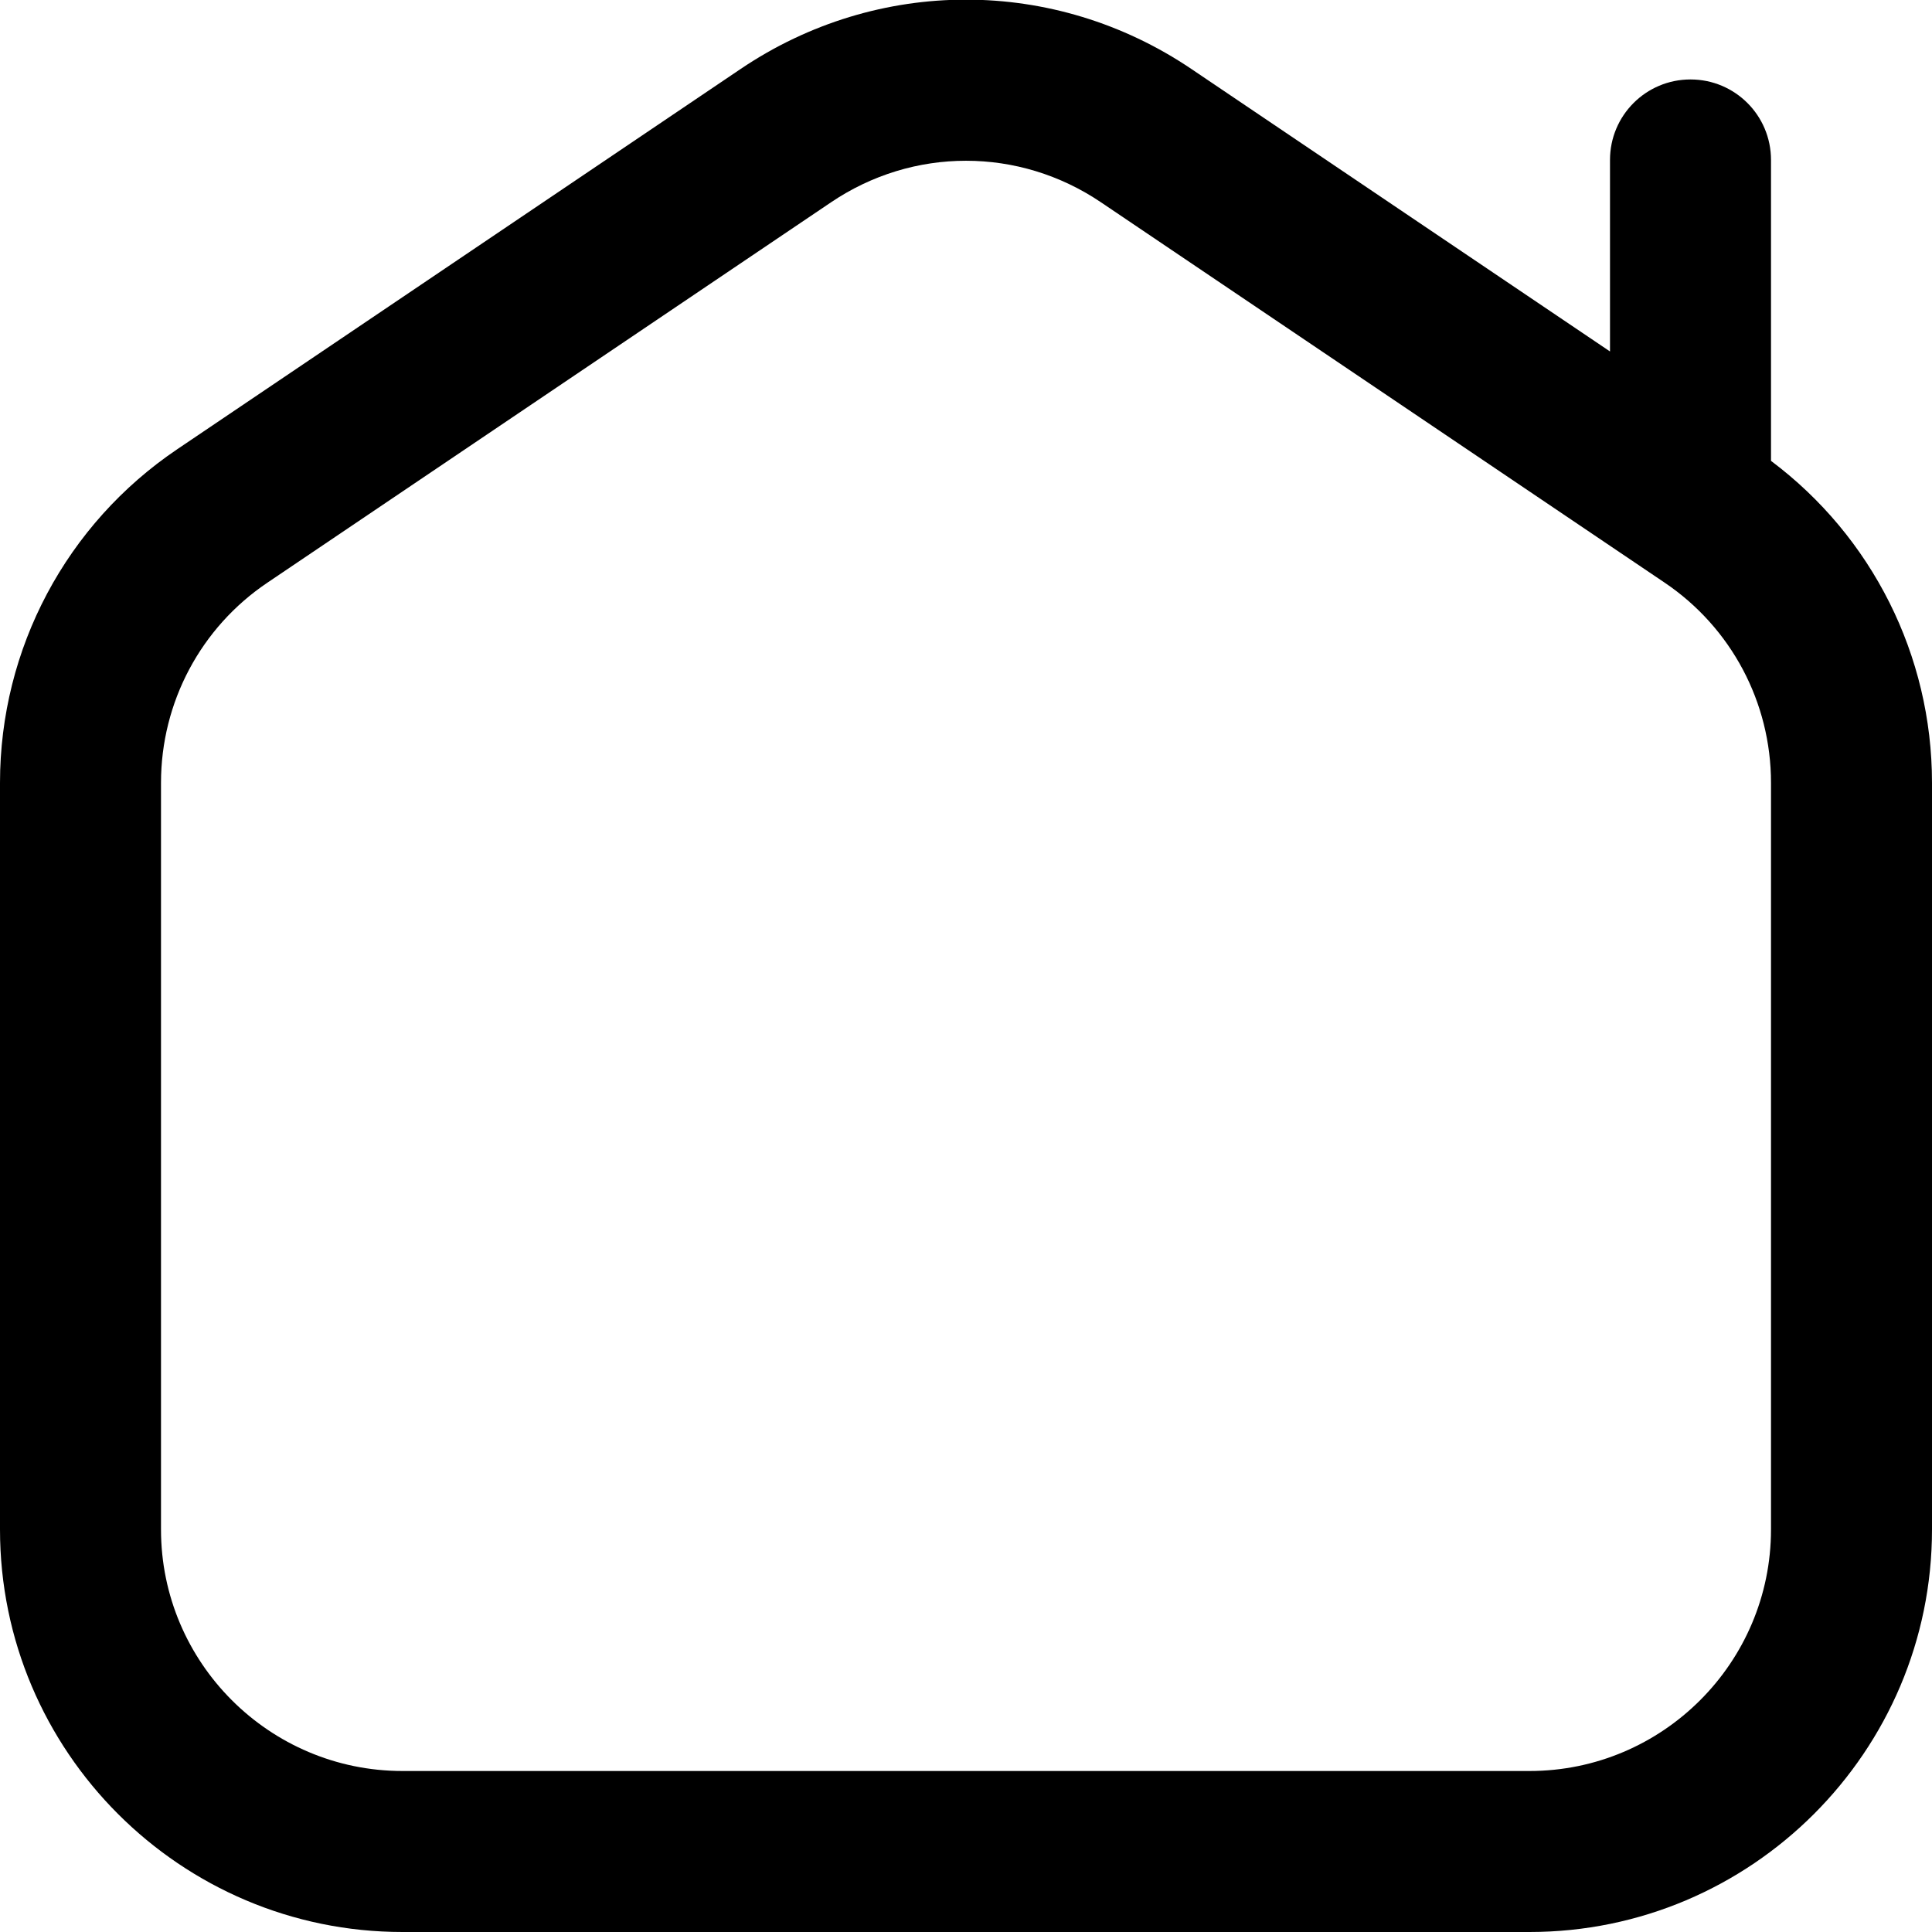
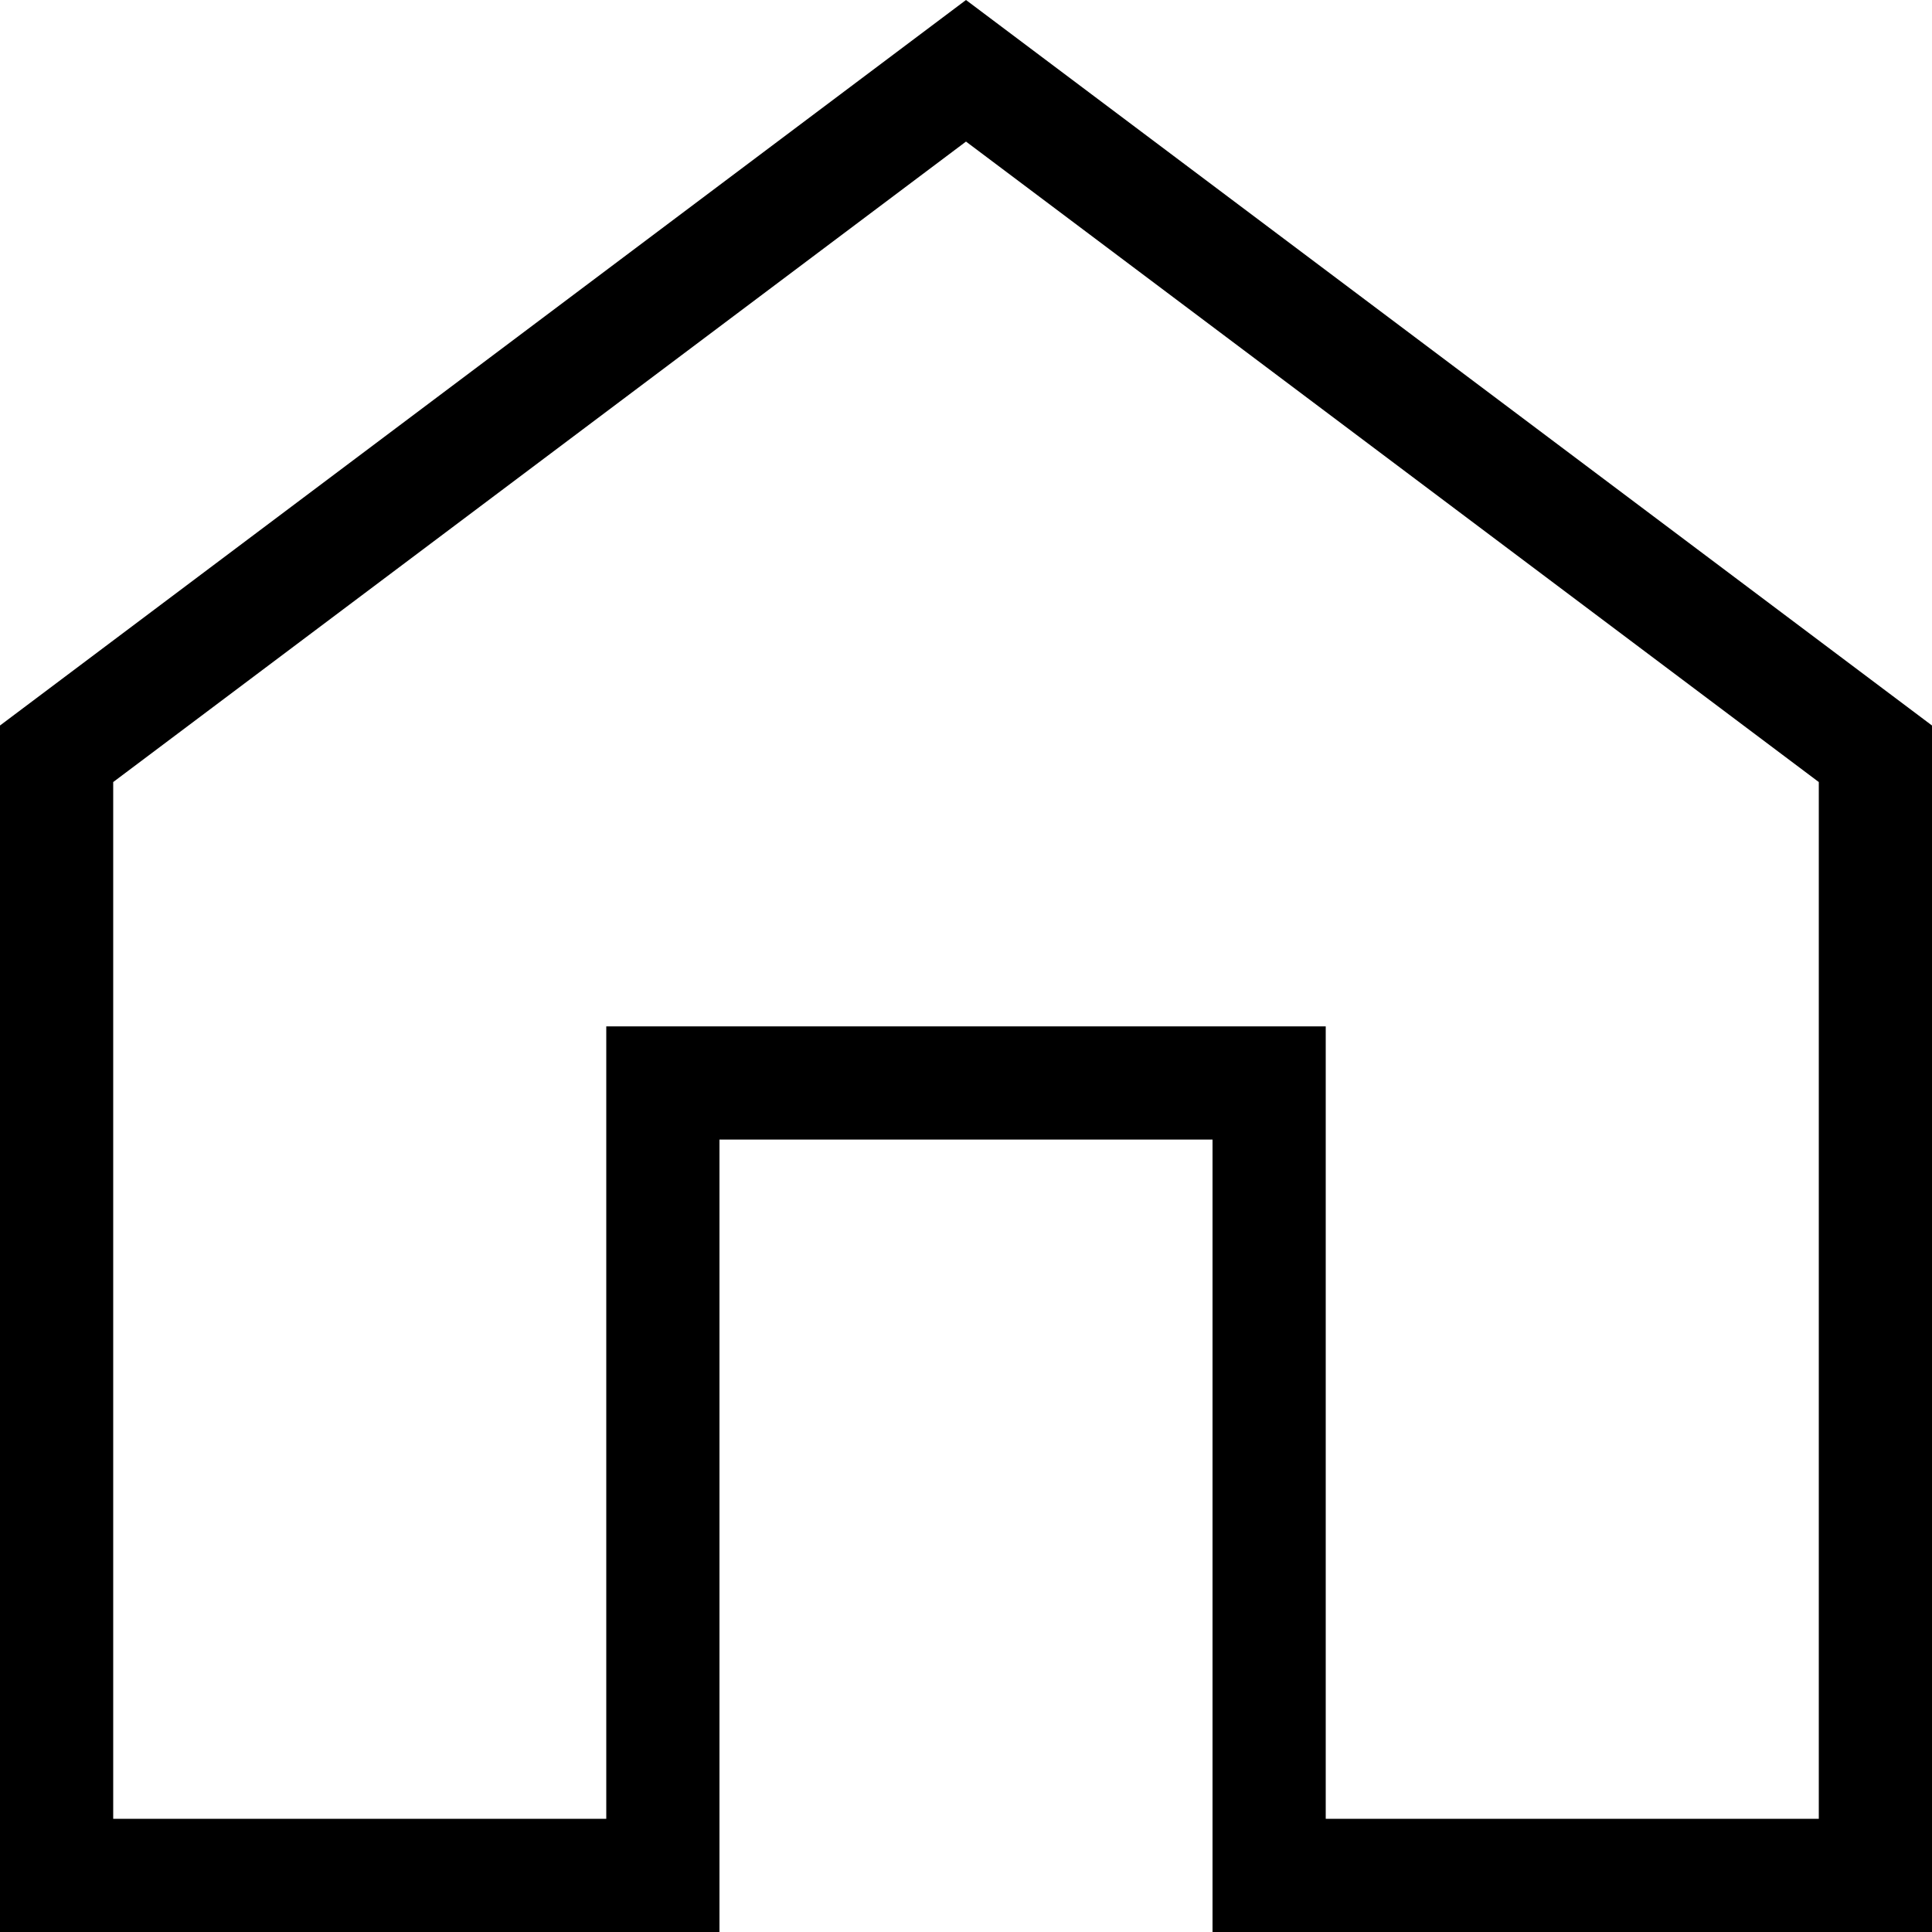
- <svg xmlns="http://www.w3.org/2000/svg" id="Layer_1" data-name="Layer 1" viewBox="0 0 24 24" width="512" height="512">
-   <path d="M22,5.724V1.987c0-.553-.447-1-1-1s-1,.447-1,1v2.379L14.797,.855c-1.699-1.146-3.895-1.146-5.594,0L2.204,5.579c-1.38,.93-2.204,2.479-2.204,4.145v9.276c0,2.757,2.243,5,5,5h14c2.757,0,5-2.243,5-5V9.724c0-1.581-.744-3.058-2-3.999Zm0,13.276c0,1.654-1.346,3-3,3H5c-1.654,0-3-1.346-3-3V9.724c0-.999,.494-1.929,1.322-2.486L10.322,2.514c.51-.345,1.094-.517,1.678-.517s1.168,.172,1.678,.517l7.001,4.724c.827,.558,1.321,1.487,1.321,2.486v9.276Z" />
+ <svg xmlns="http://www.w3.org/2000/svg" id="Capa_1" enable-background="new 0 0 512 512" height="512" viewBox="0 0 512 512" width="512">
+   <g>
+     <path d="m256 0-256 192.266v319.734h190.667v-210h130.666v210h190.667v-319.734zm226 482h-130.667v-210h-190.666v210h-130.667v-274.747l226-169.734 226 169.734z" />
+   </g>
</svg>
